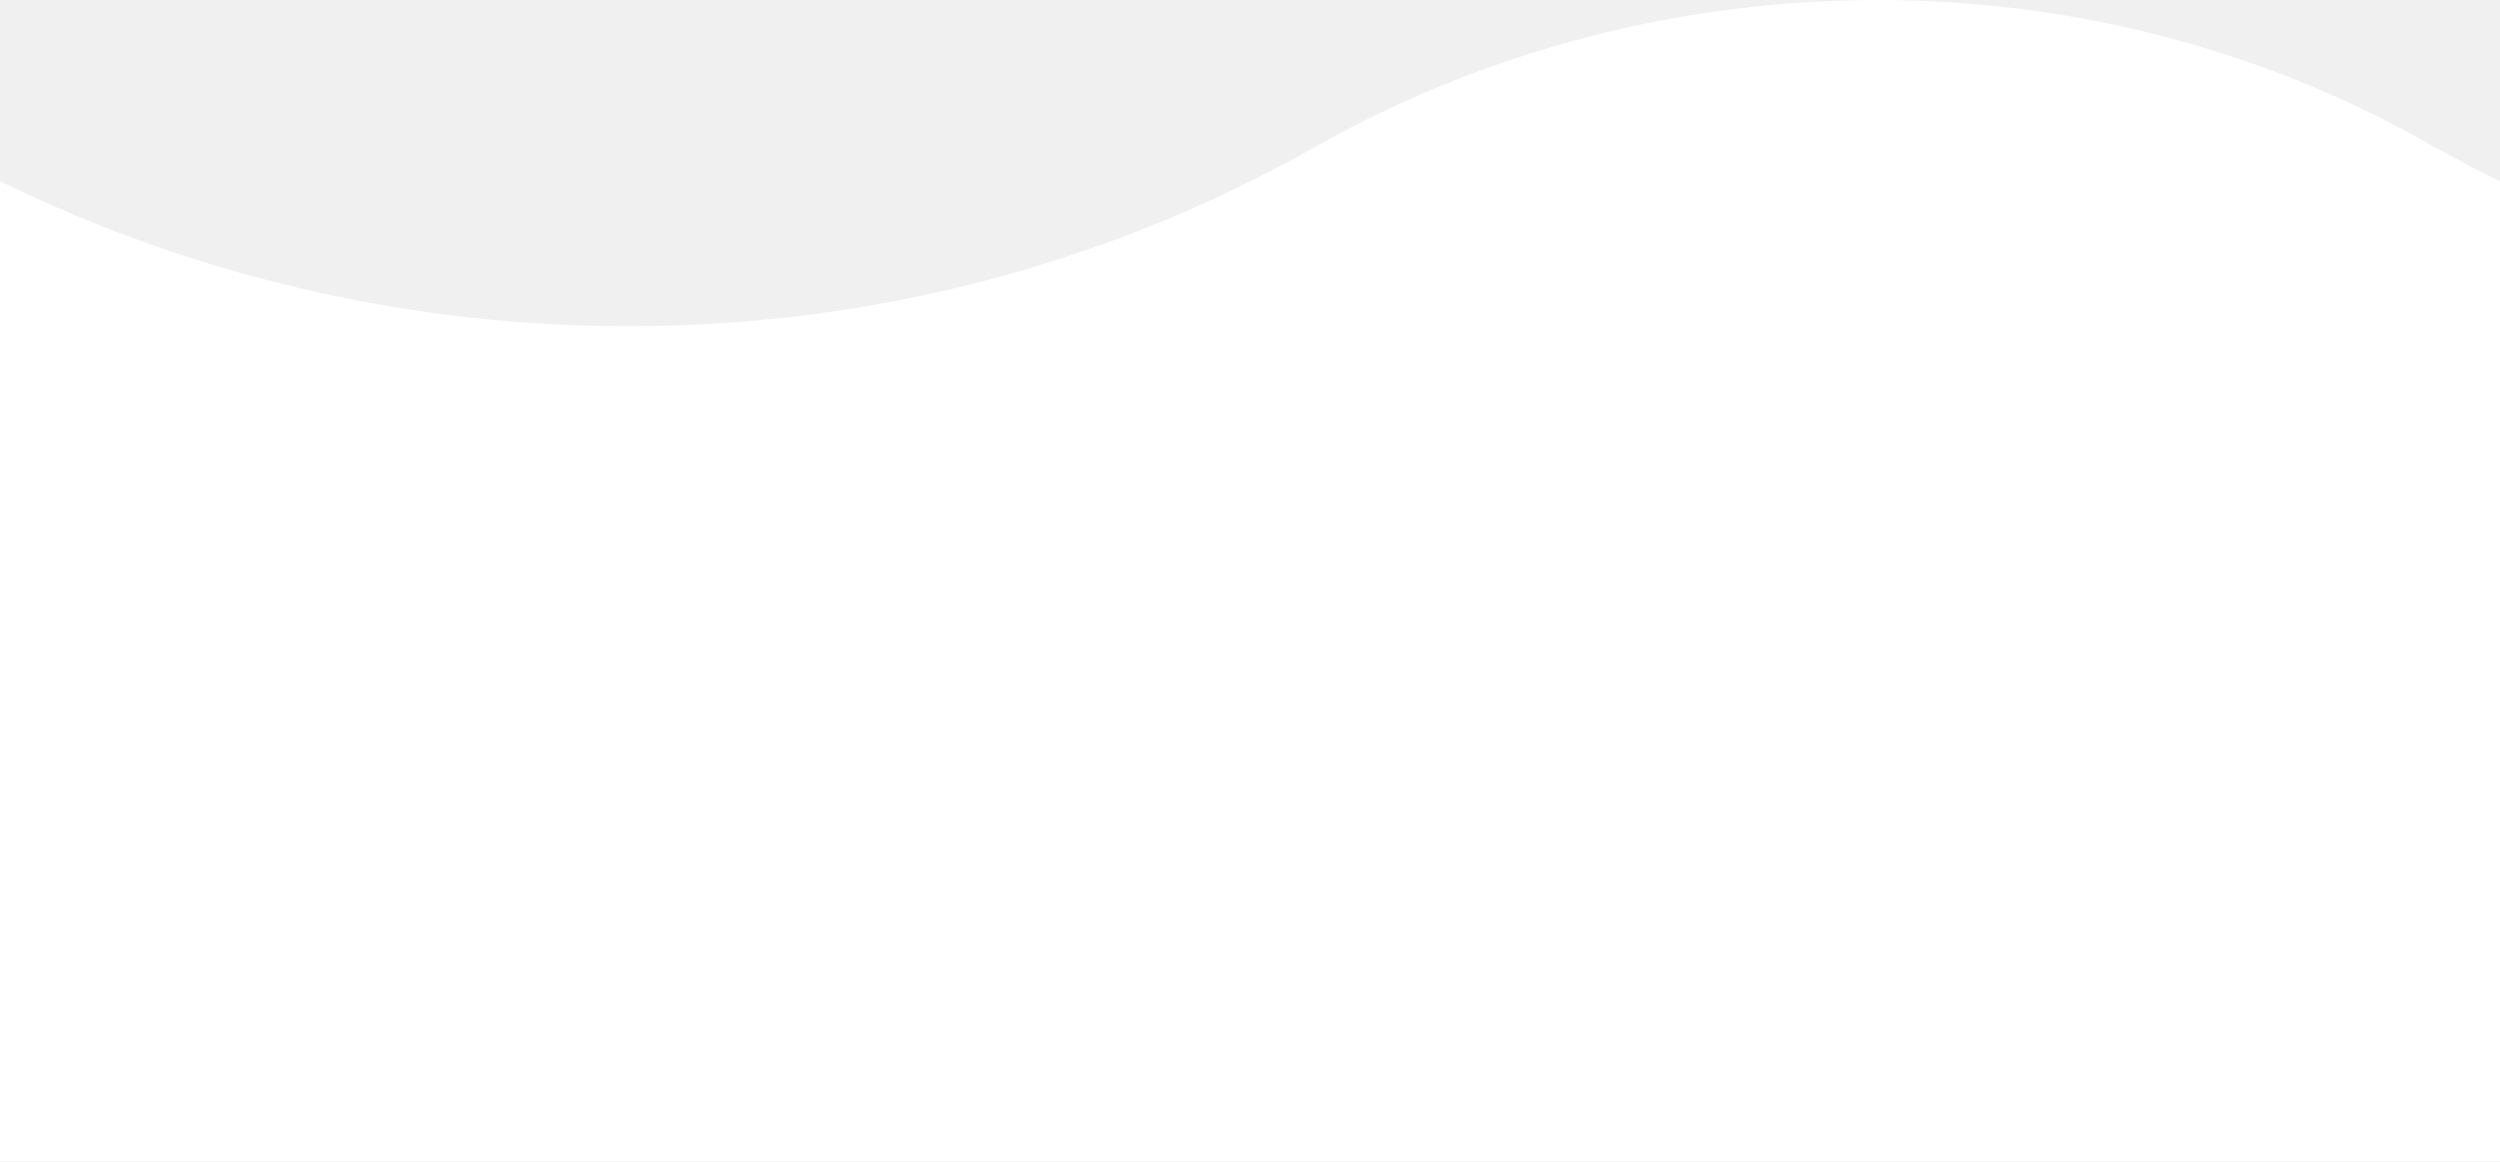
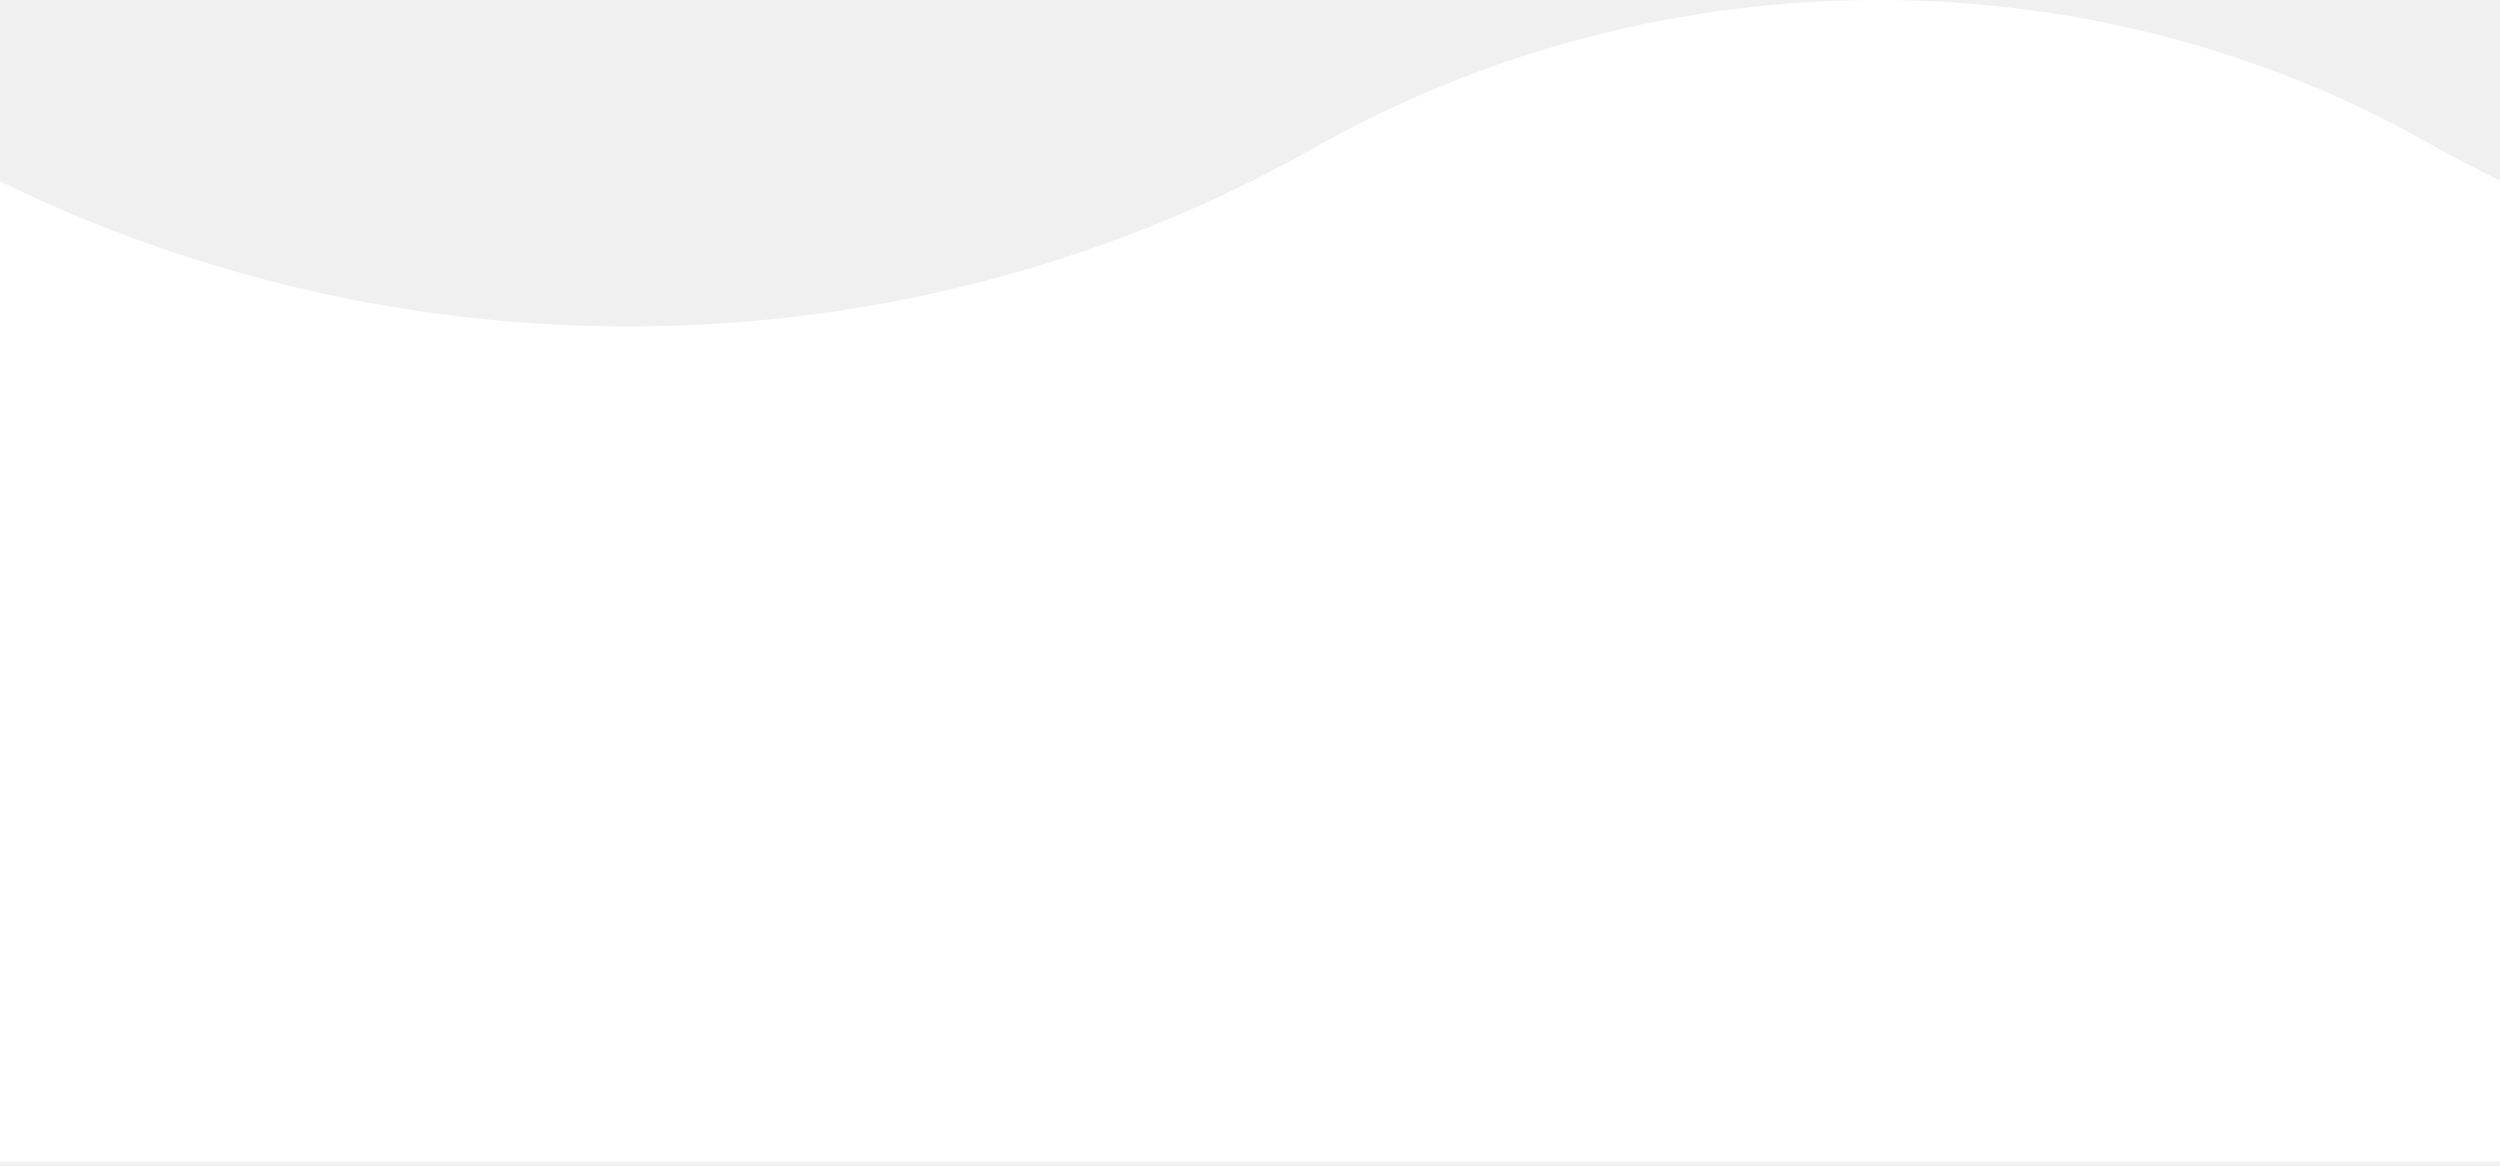
- <svg xmlns="http://www.w3.org/2000/svg" width="2114" height="982" fill="none" viewBox="0 0 2114 982">
+ <svg xmlns="http://www.w3.org/2000/svg" width="2113" height="985" fill="none" viewBox="0 0 2113 985">
  <path fill="white" fill-rule="evenodd" d="M0 153.26C350.738 324.936 772.967 317.959 1115.39 122.337C1406.32 -40.115 1768.25 -41.519 2055.69 122.692C2074.97 133.489 2094.5 143.722 2114.26 153.388V981.891H0V153.26Z" clip-rule="evenodd" />
</svg>
